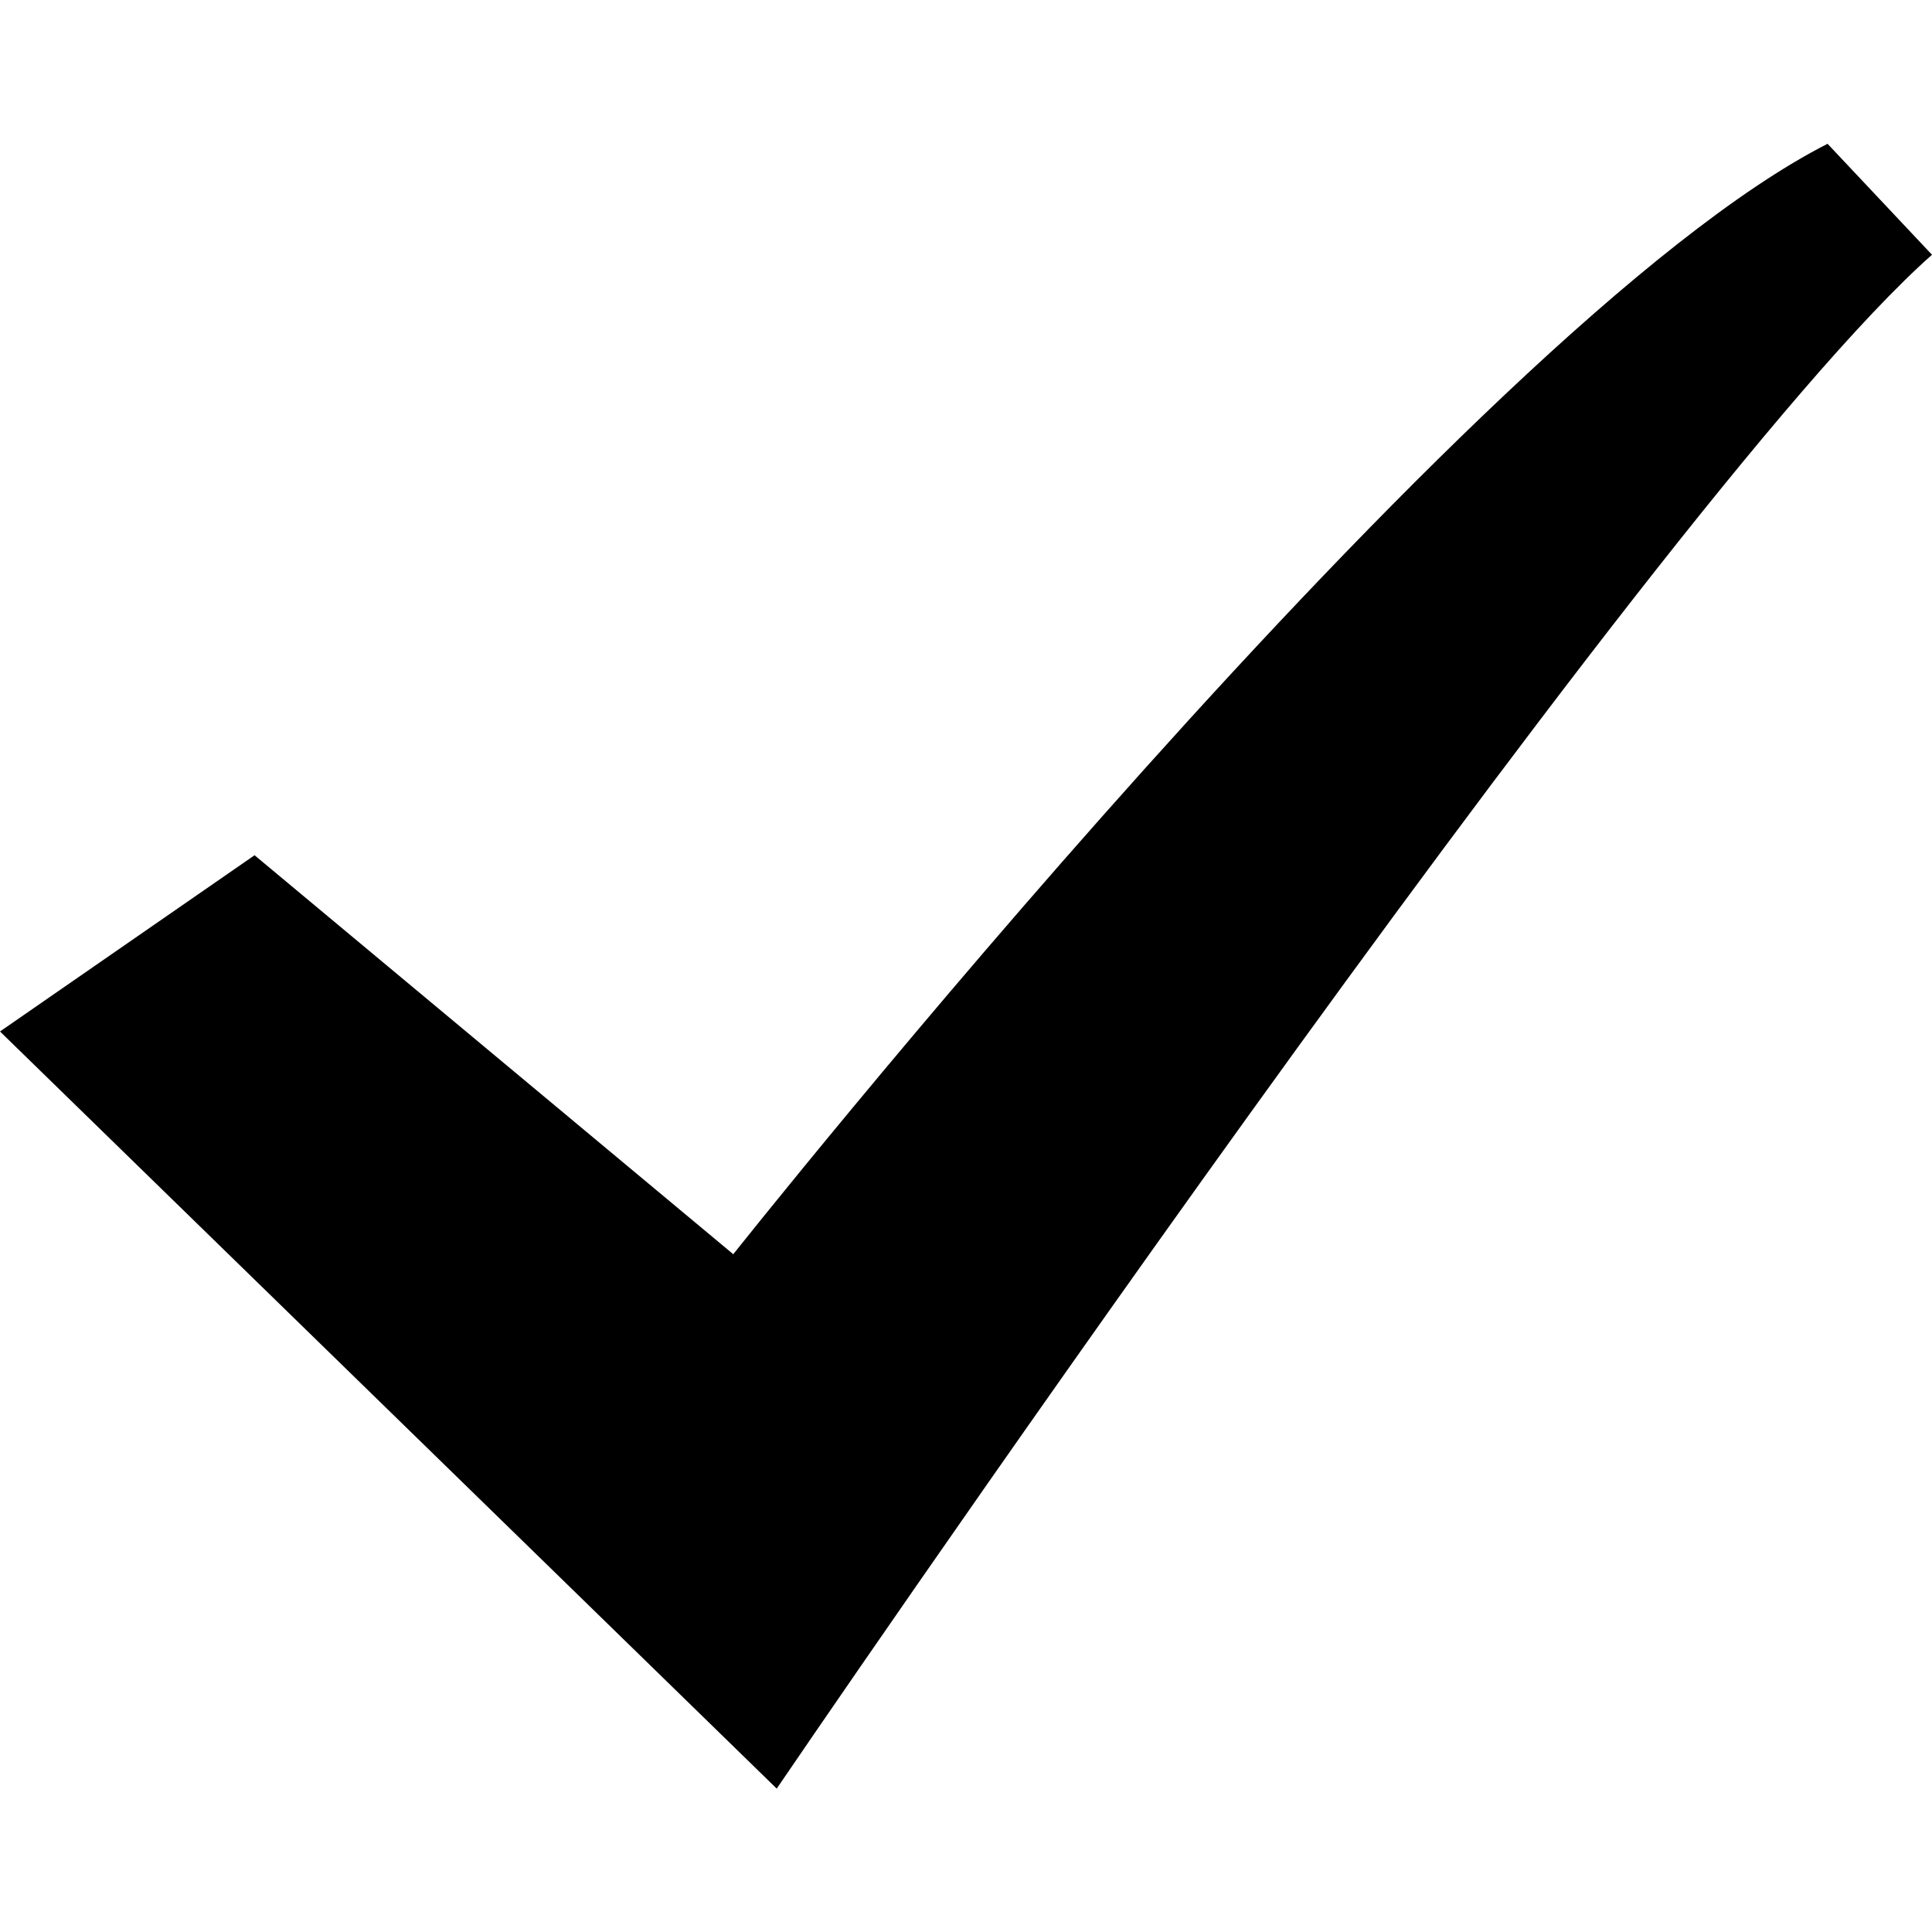
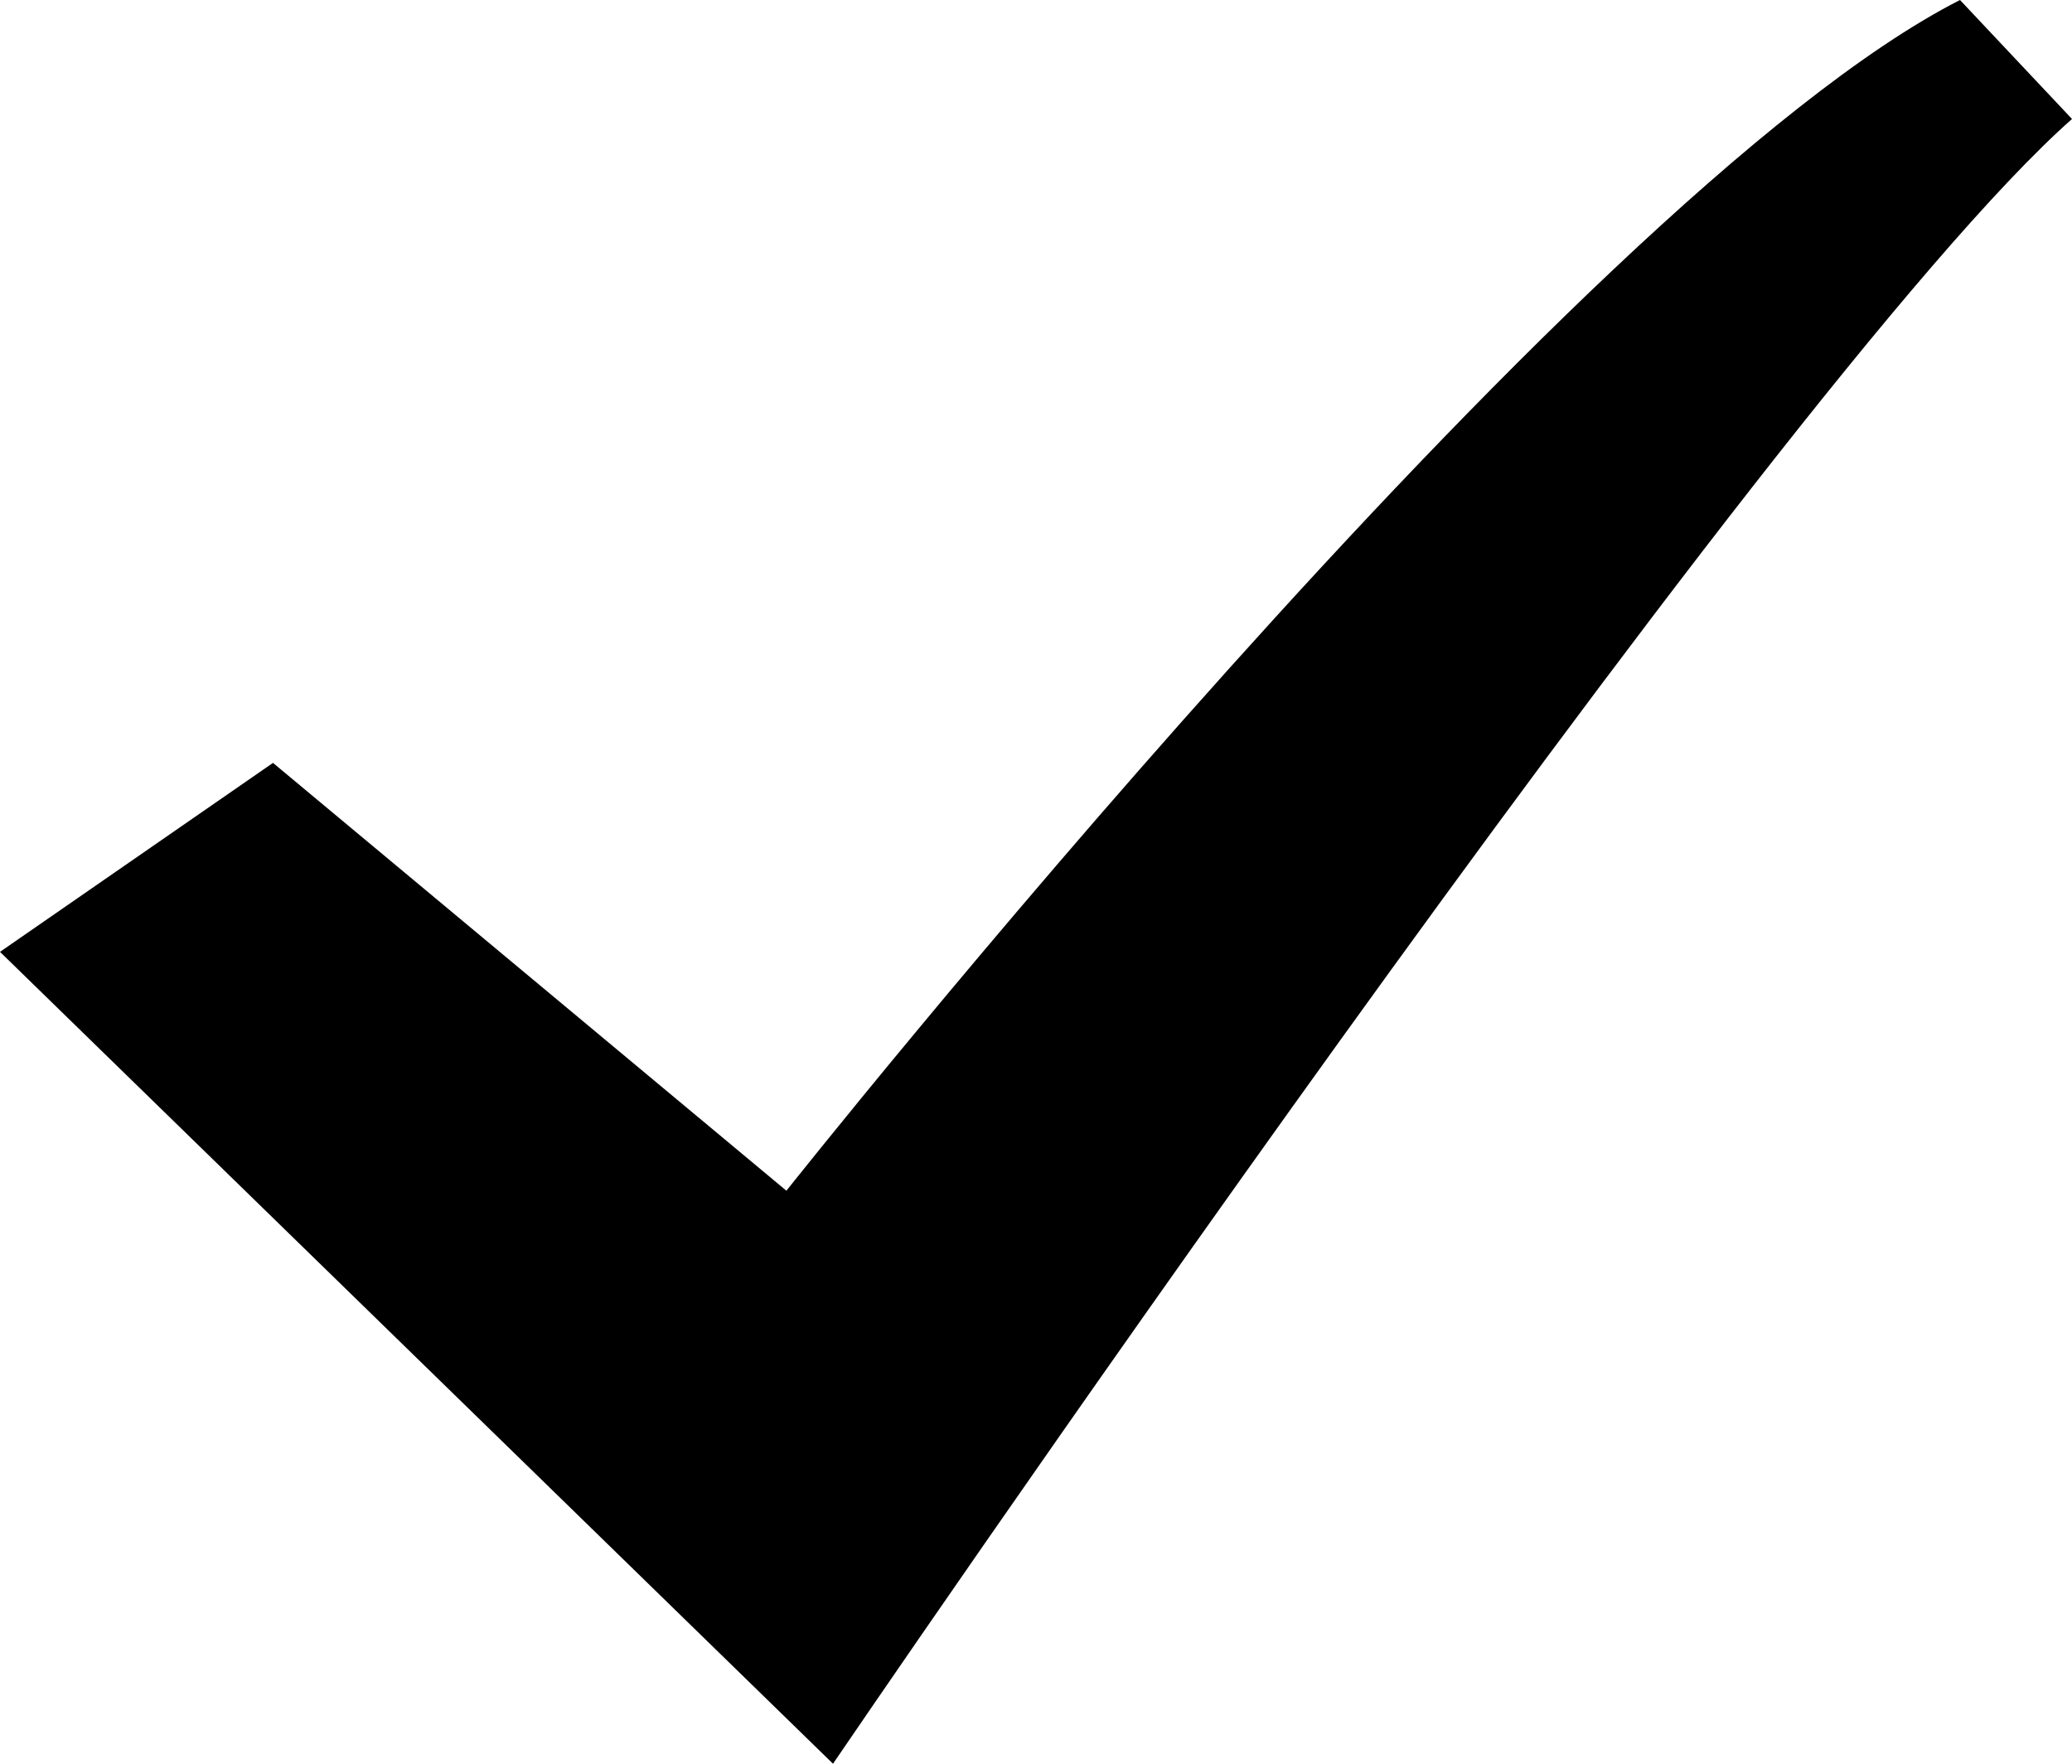
- <svg xmlns="http://www.w3.org/2000/svg" version="1.1" x="0px" y="0px" width="2048" height="2048" viewBox="0 0 2048 2048" enable-background="new 0 0 45 35" xml:space="preserve" id="svg2">
+ <svg xmlns="http://www.w3.org/2000/svg" version="1.1" x="0px" y="0px" width="2048" height="1743" viewBox="0 0 2048 1743" enable-background="new 0 0 45 35" xml:space="preserve" id="svg2">
  <defs id="defs12" />
-   <g id="Ebene_2" transform="matrix(55.35135,0,0,55.35135,-221.4054,34.81082)">
+   <g id="Ebene_2" transform="matrix(55.35135,0,0,55.33333,-221.4054,-117.5833)">
    <path d="M 8.875,15.75 4,19.125 18.875,33.625 C 18.875,33.625 35.625,9 41,4.25 L 39,2.125 c -6.875,3.5 -20.957,21.266 -20.957,21.266" id="path8" />
  </g>
</svg>
